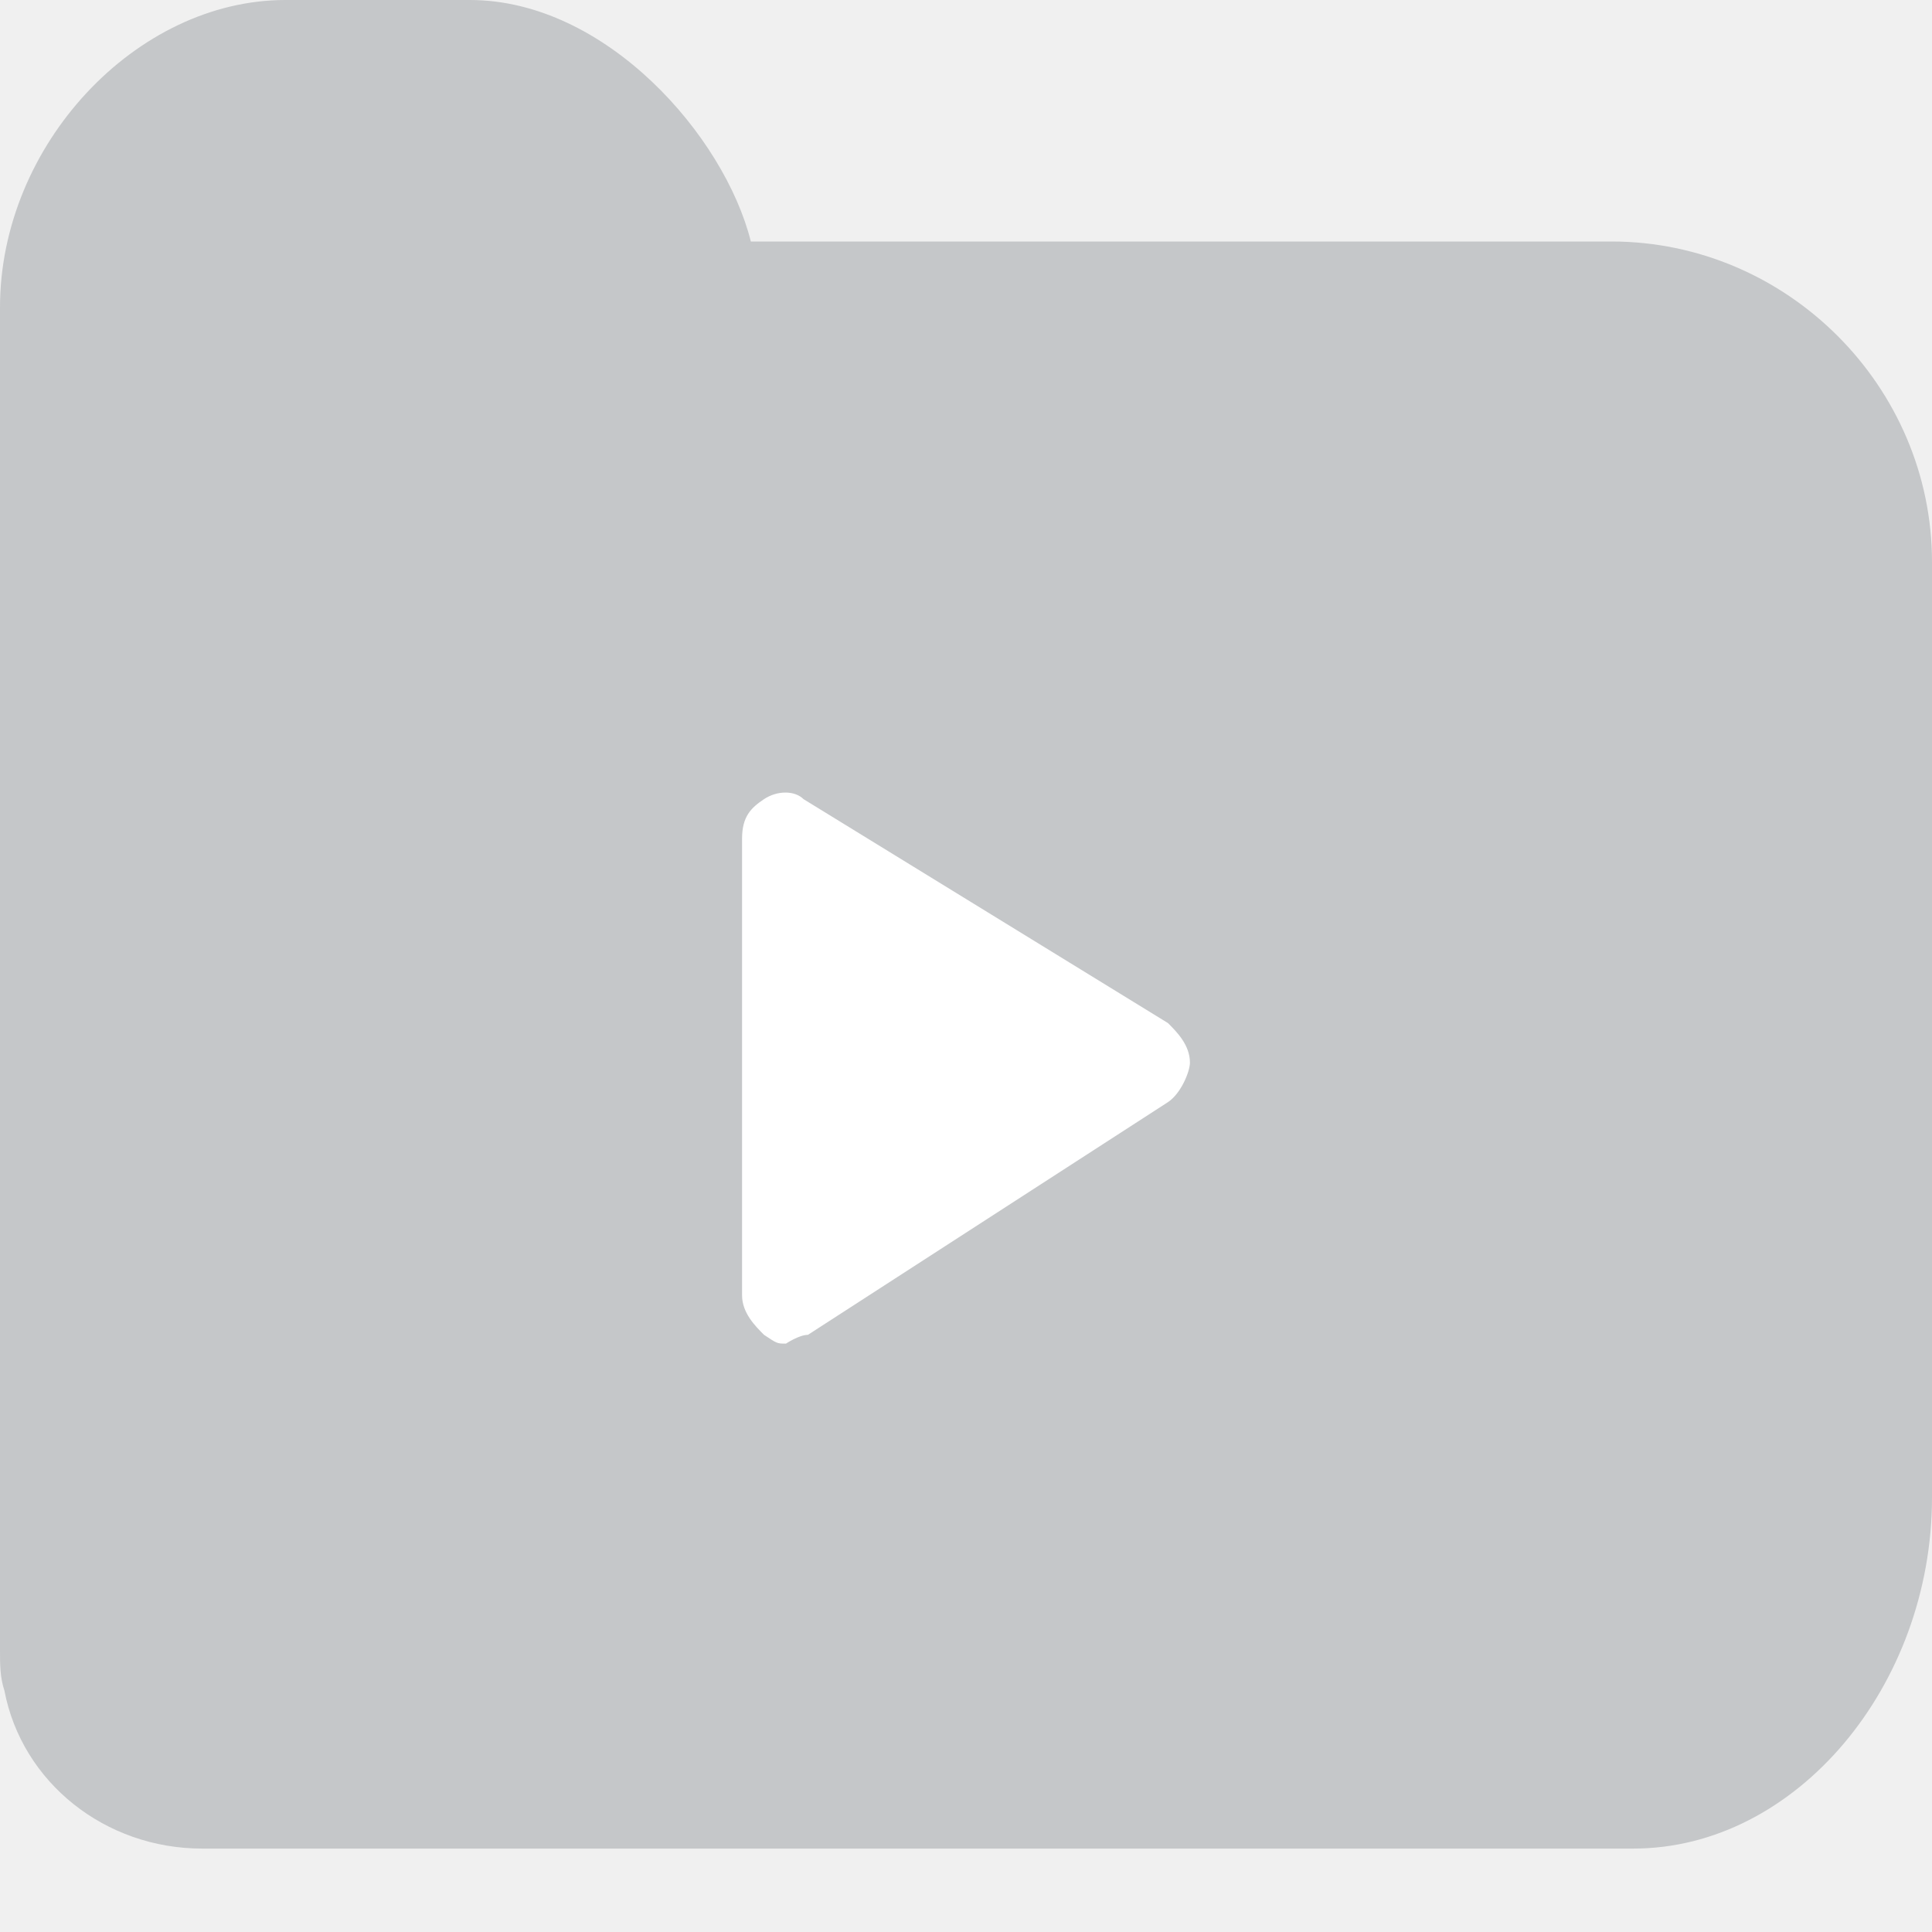
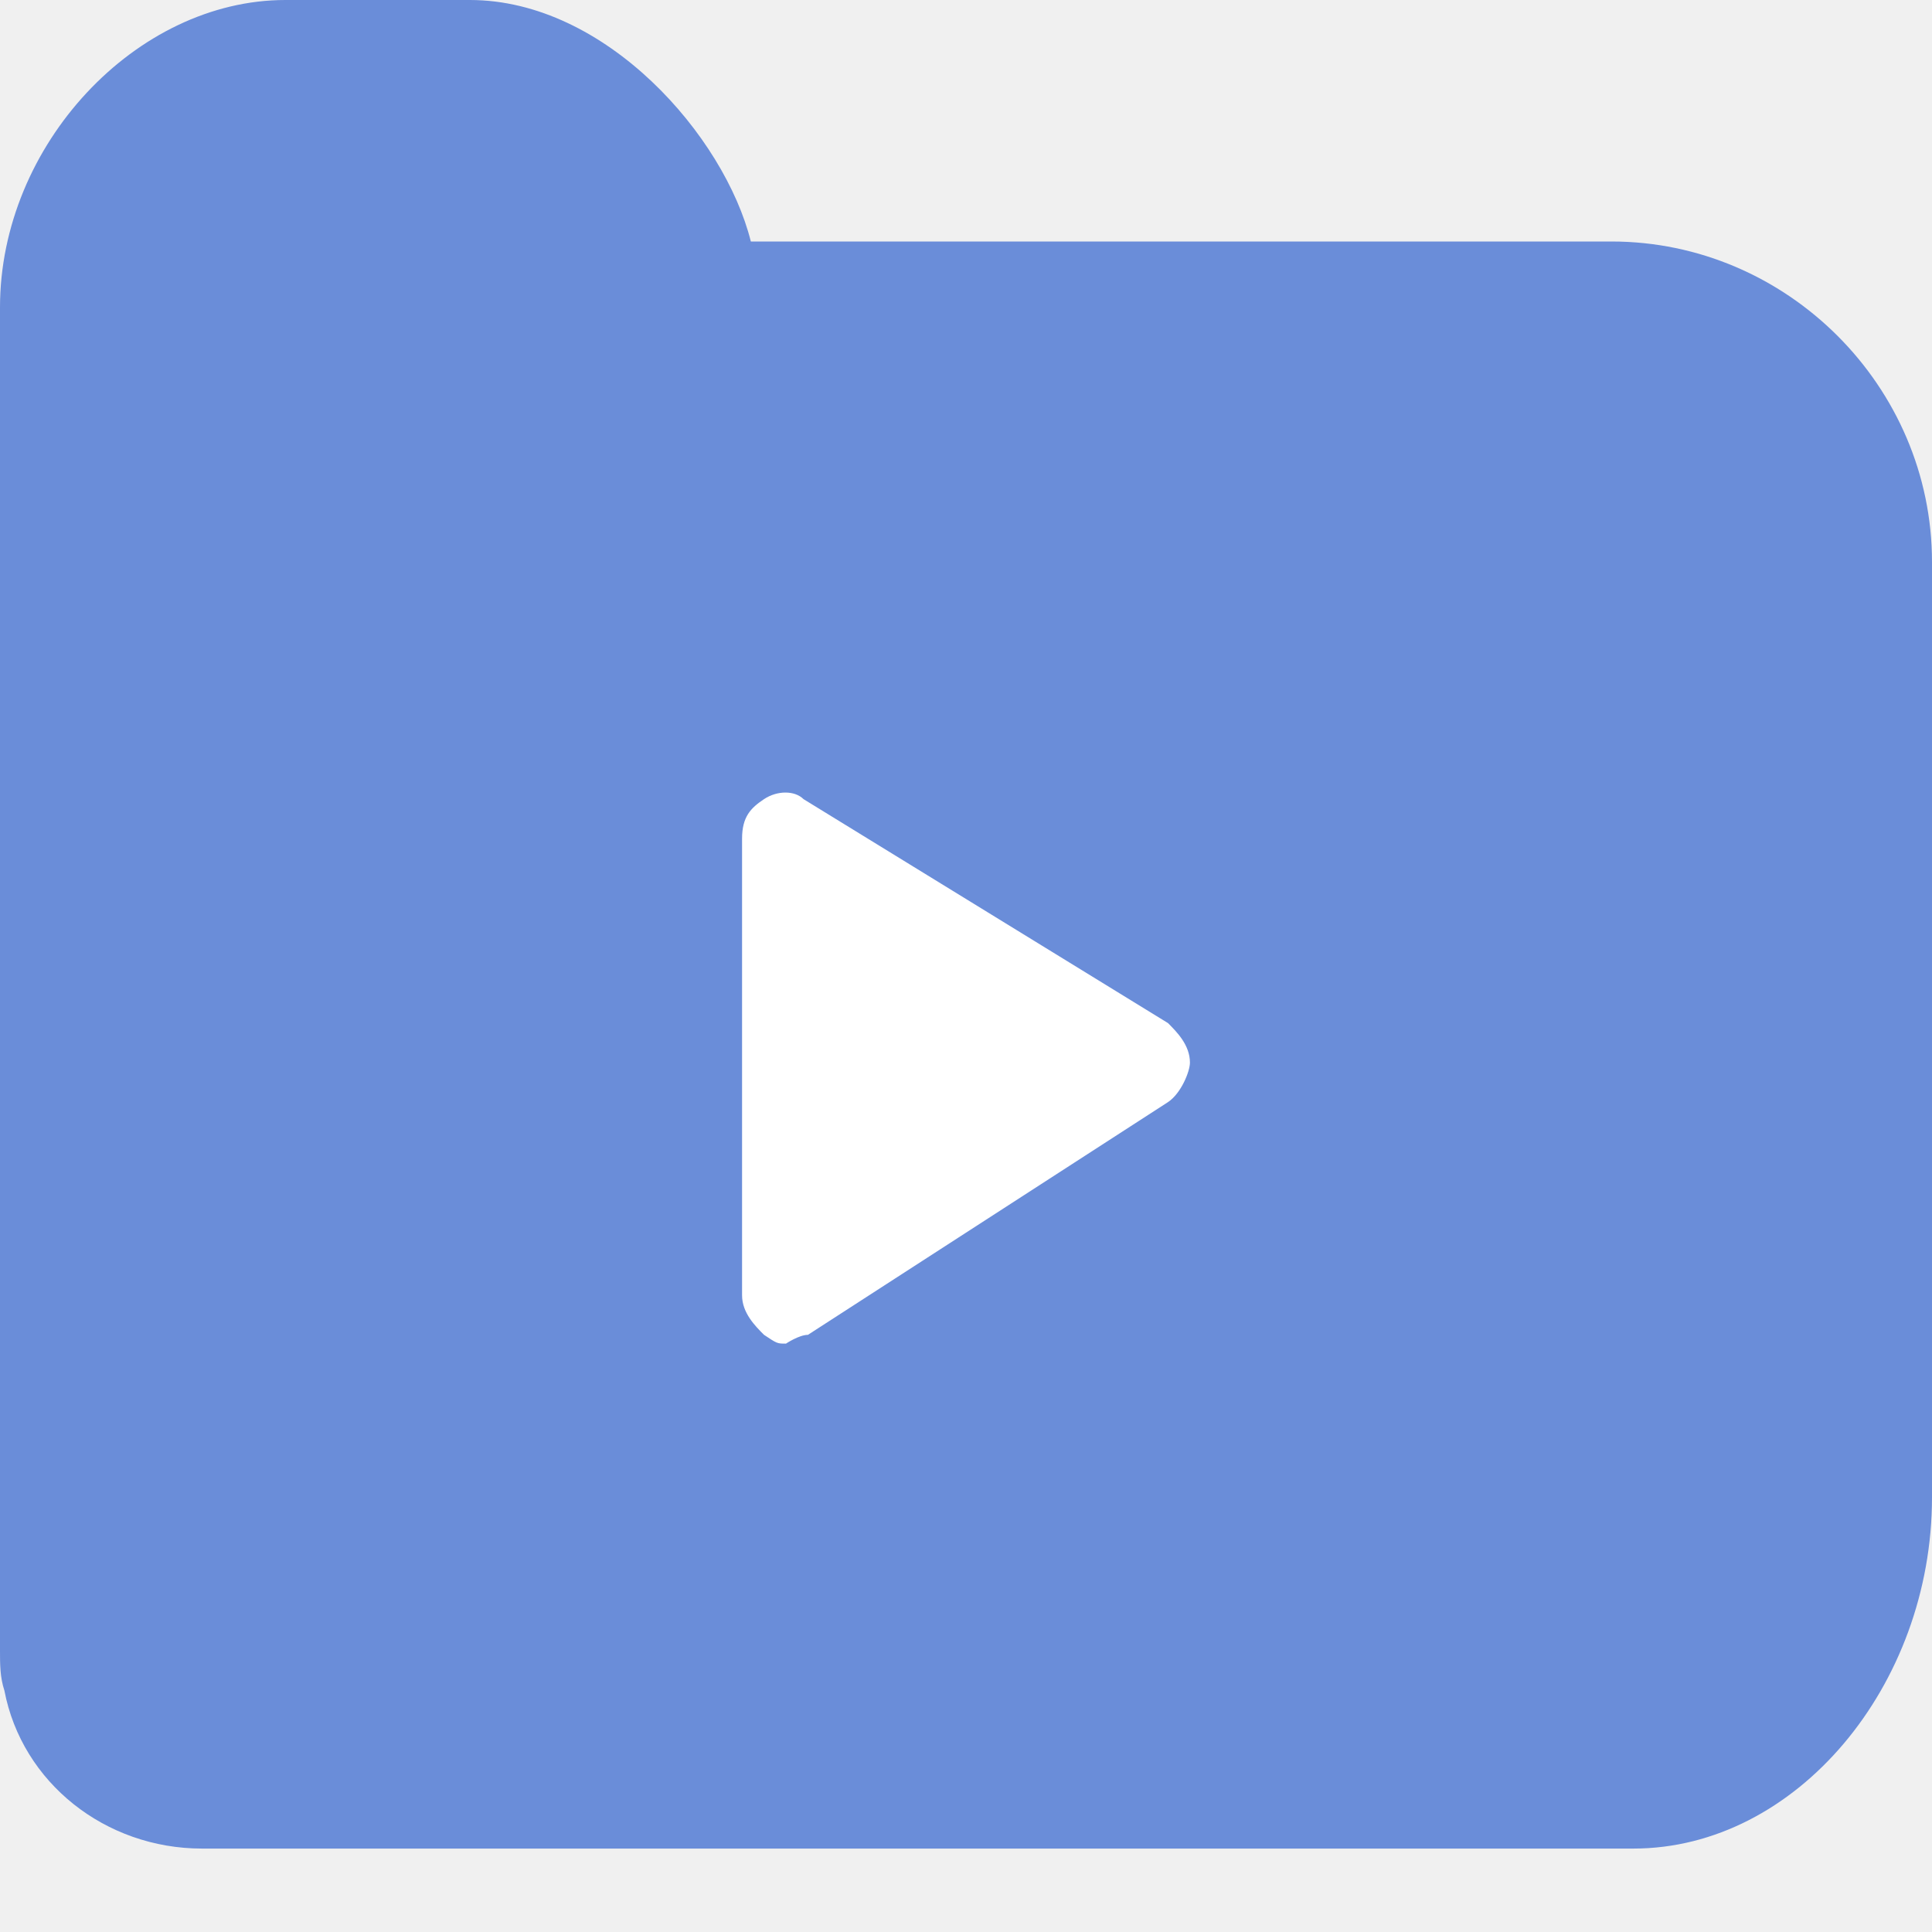
<svg xmlns="http://www.w3.org/2000/svg" version="1.1" id="Слой_1" x="0px" y="0px" viewBox="0 0 44 44" style="enable-background:new 0 0 44 44;" xml:space="preserve">
  <style type="text/css">
- 	.st0{fill:#C5C7C9;}
+ 	.st0{fill:#6A8DD9;}
	.st1{fill:#FFFFFF;}
</style>
  <g>
    <path class="st0" d="M44,12.8v11.1l0,0v10.2c0,4.3-3.1,8-6.8,8H5.7c0,0-0.1,0-0.2,0H4.9H4.8c-0.1,0-0.1,0-0.2,0   c-2.2,0-4.1-1.5-4.5-3.6C0,38.2,0,37.9,0,37.6V7c0-3.7,3.1-7,6.5-7h4.2c3.1,0,5.8,3.1,6.4,5.5h19.6C40.7,5.5,44,8.8,44,12.8z" />
  </g>
  <g>
    <path class="st1" d="M26.6,23.3c0.2,0.2,0.5,0.5,0.5,0.9c0,0.2-0.2,0.7-0.5,0.9l-8.2,5.3c-0.2,0-0.5,0.2-0.5,0.2   c-0.2,0-0.2,0-0.5-0.2c-0.2-0.2-0.5-0.5-0.5-0.9V19.1c0-0.5,0.2-0.7,0.5-0.9s0.7-0.2,0.9,0L26.6,23.3z" />
  </g>
</svg>
